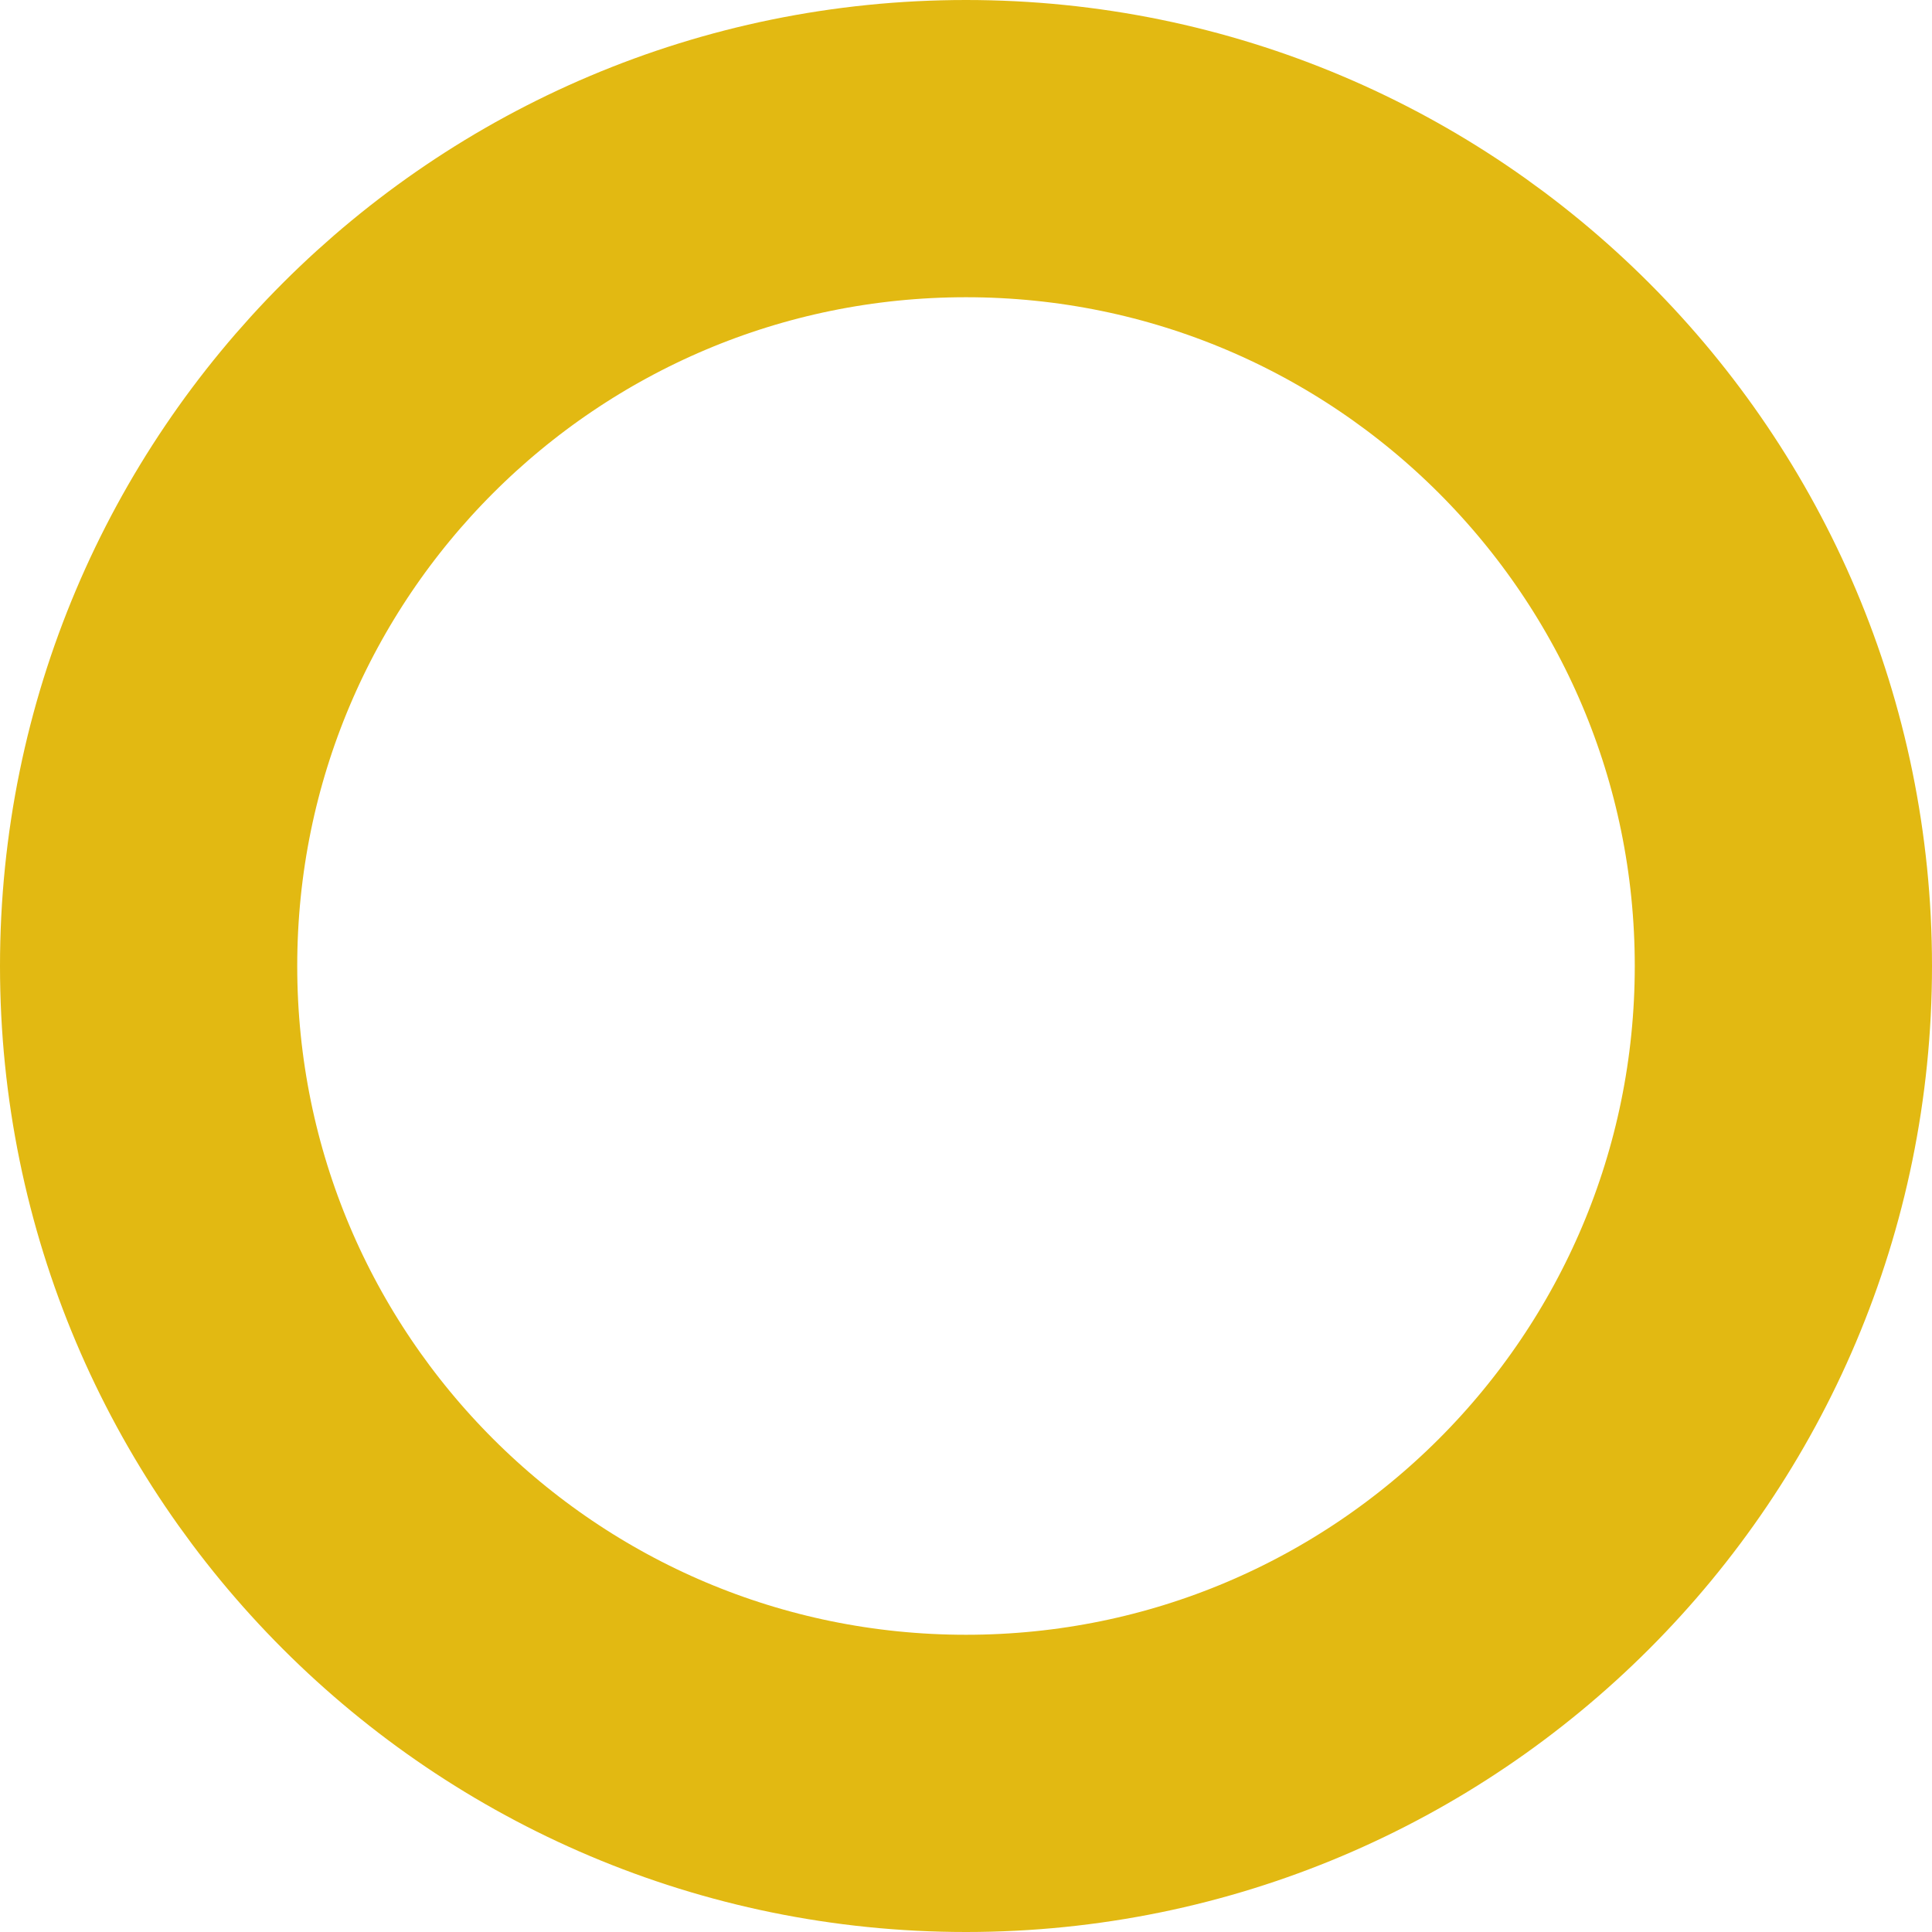
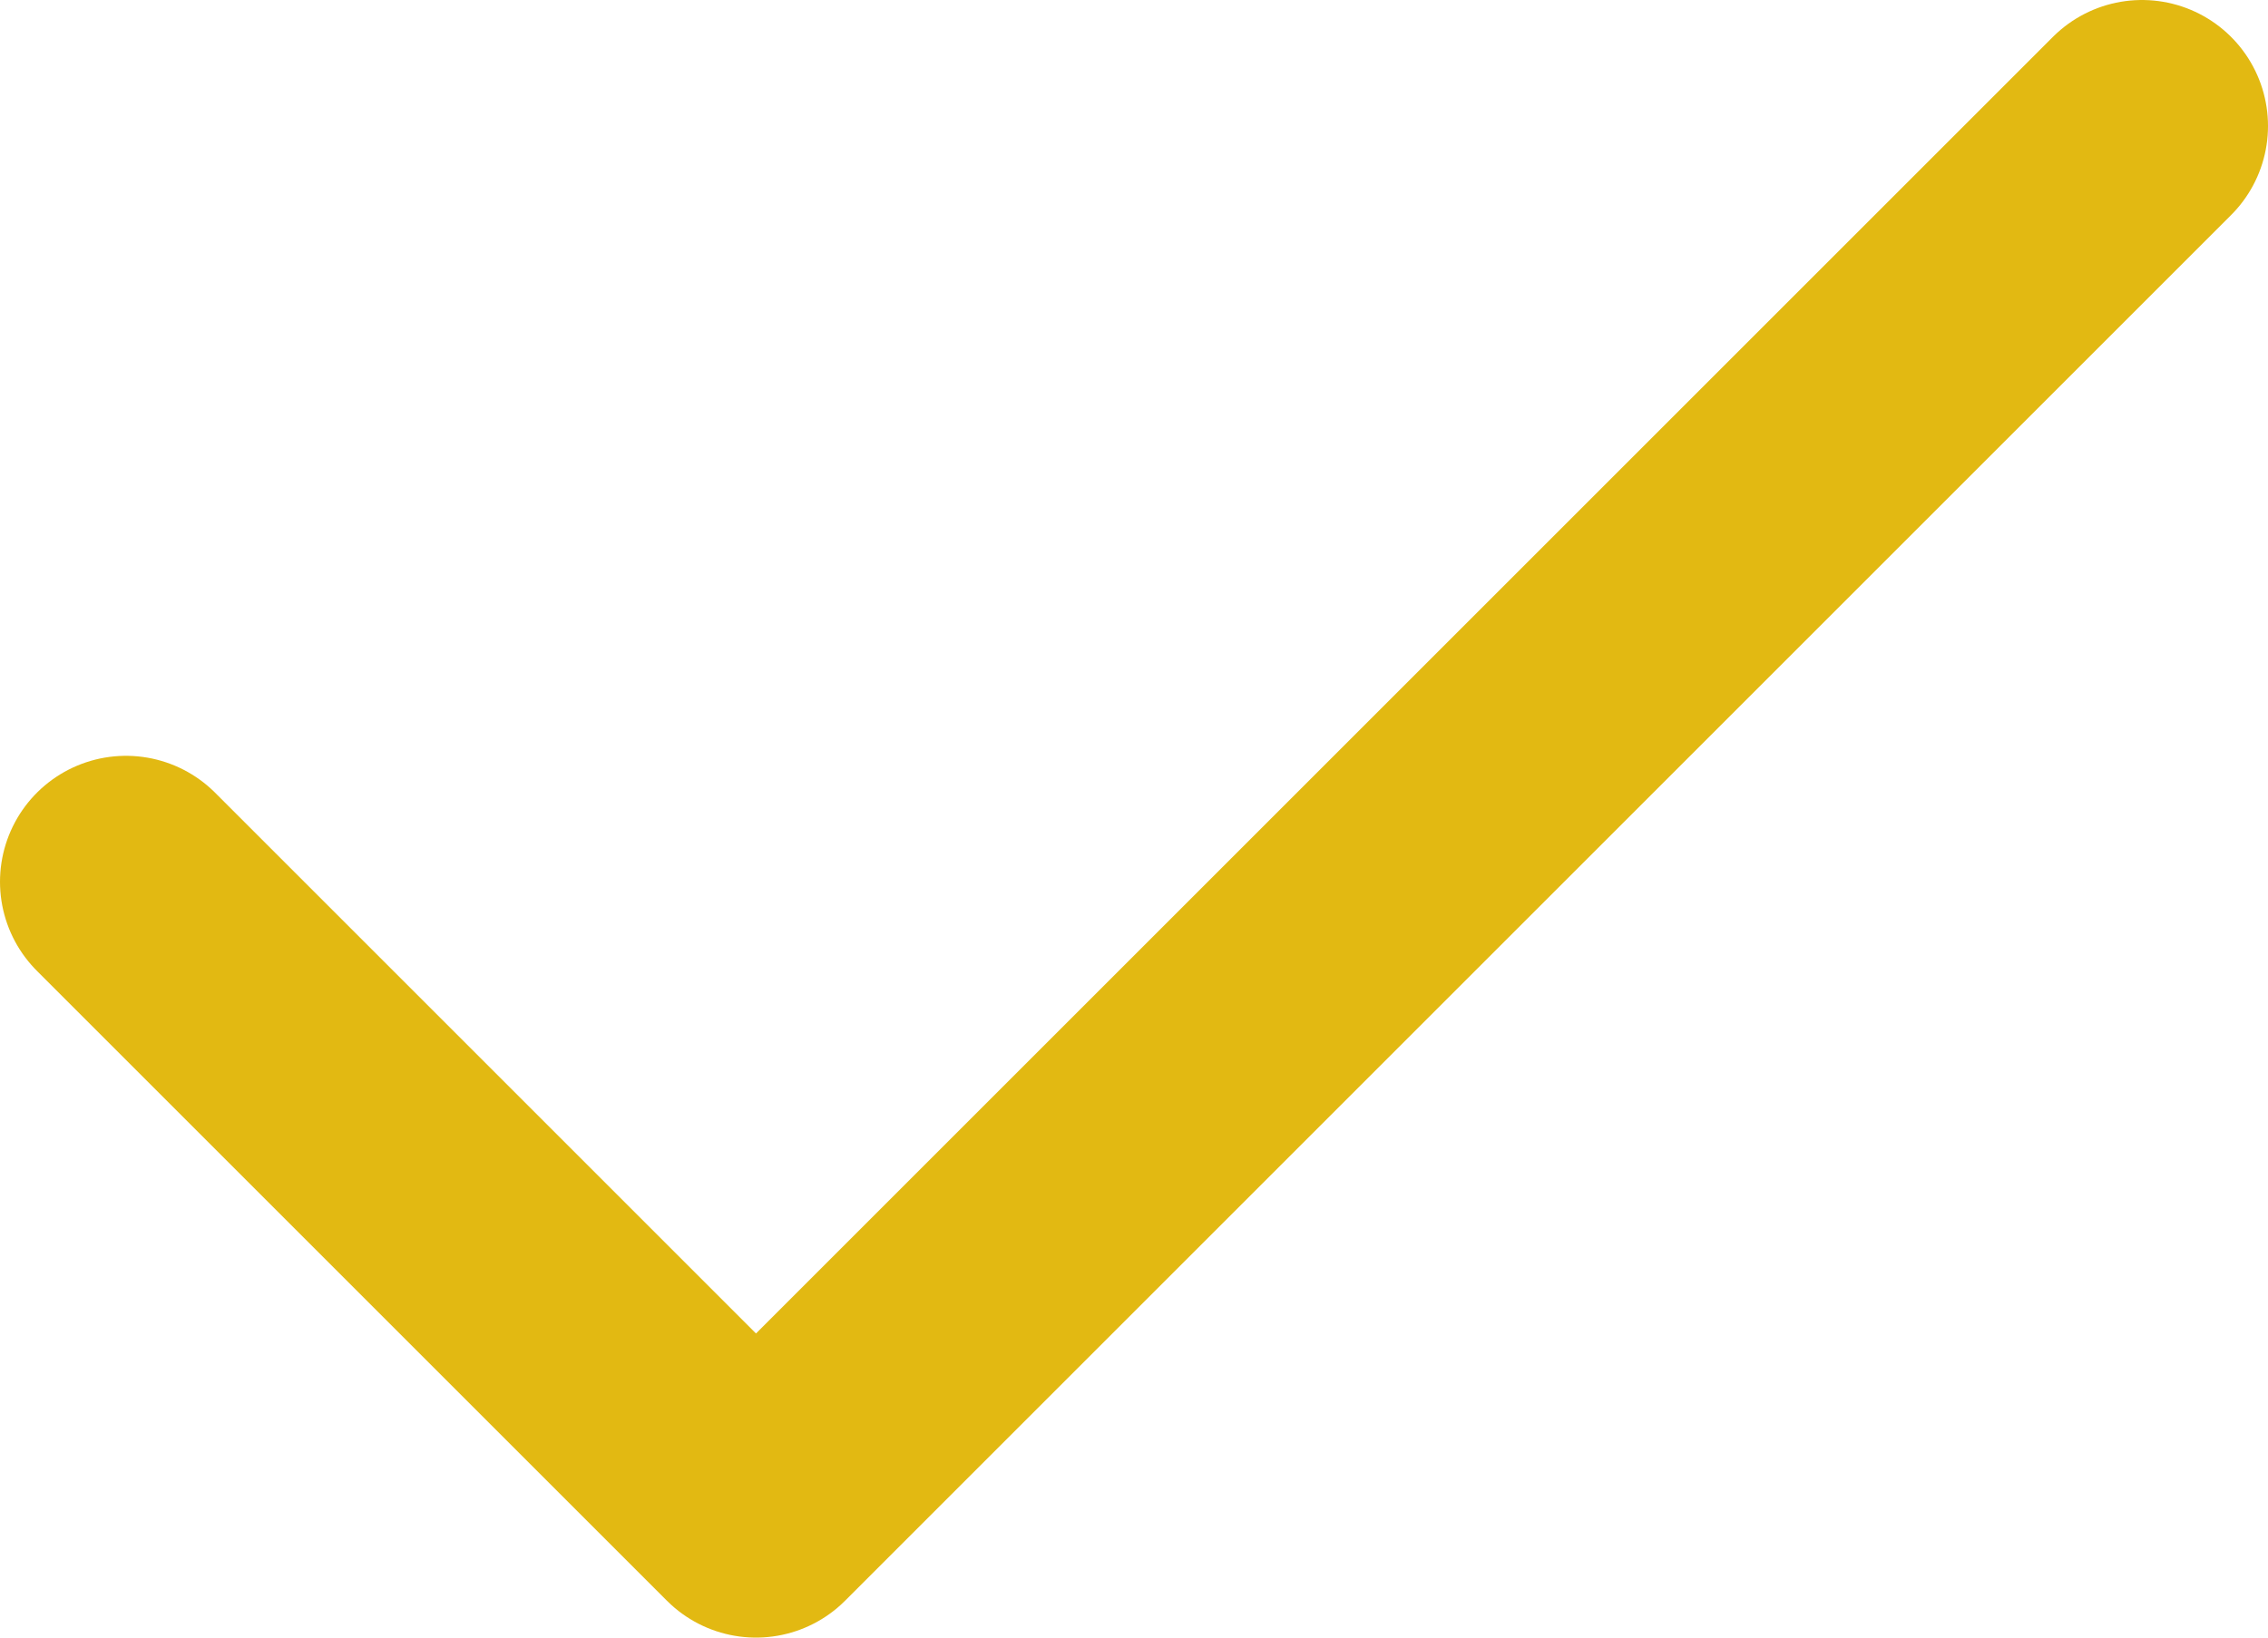
- <svg xmlns="http://www.w3.org/2000/svg" width="26" height="26" viewBox="0 0 26 26" fill="none">
-   <path d="M13 24C19.075 24 24 19.075 24 13C24 6.925 19.075 2 13 2C6.925 2 2 6.925 2 13C2 19.075 6.925 24 13 24Z" stroke="#E2B912" stroke-width="4" stroke-linecap="round" stroke-linejoin="round" />
+ <svg xmlns="http://www.w3.org/2000/svg" width="18" height="13" viewBox="0 0 18 13" fill="none">
+   <path d="M17 1L6 12L1 7" stroke="#E2B912" stroke-width="2" stroke-linecap="round" stroke-linejoin="round" />
</svg>
